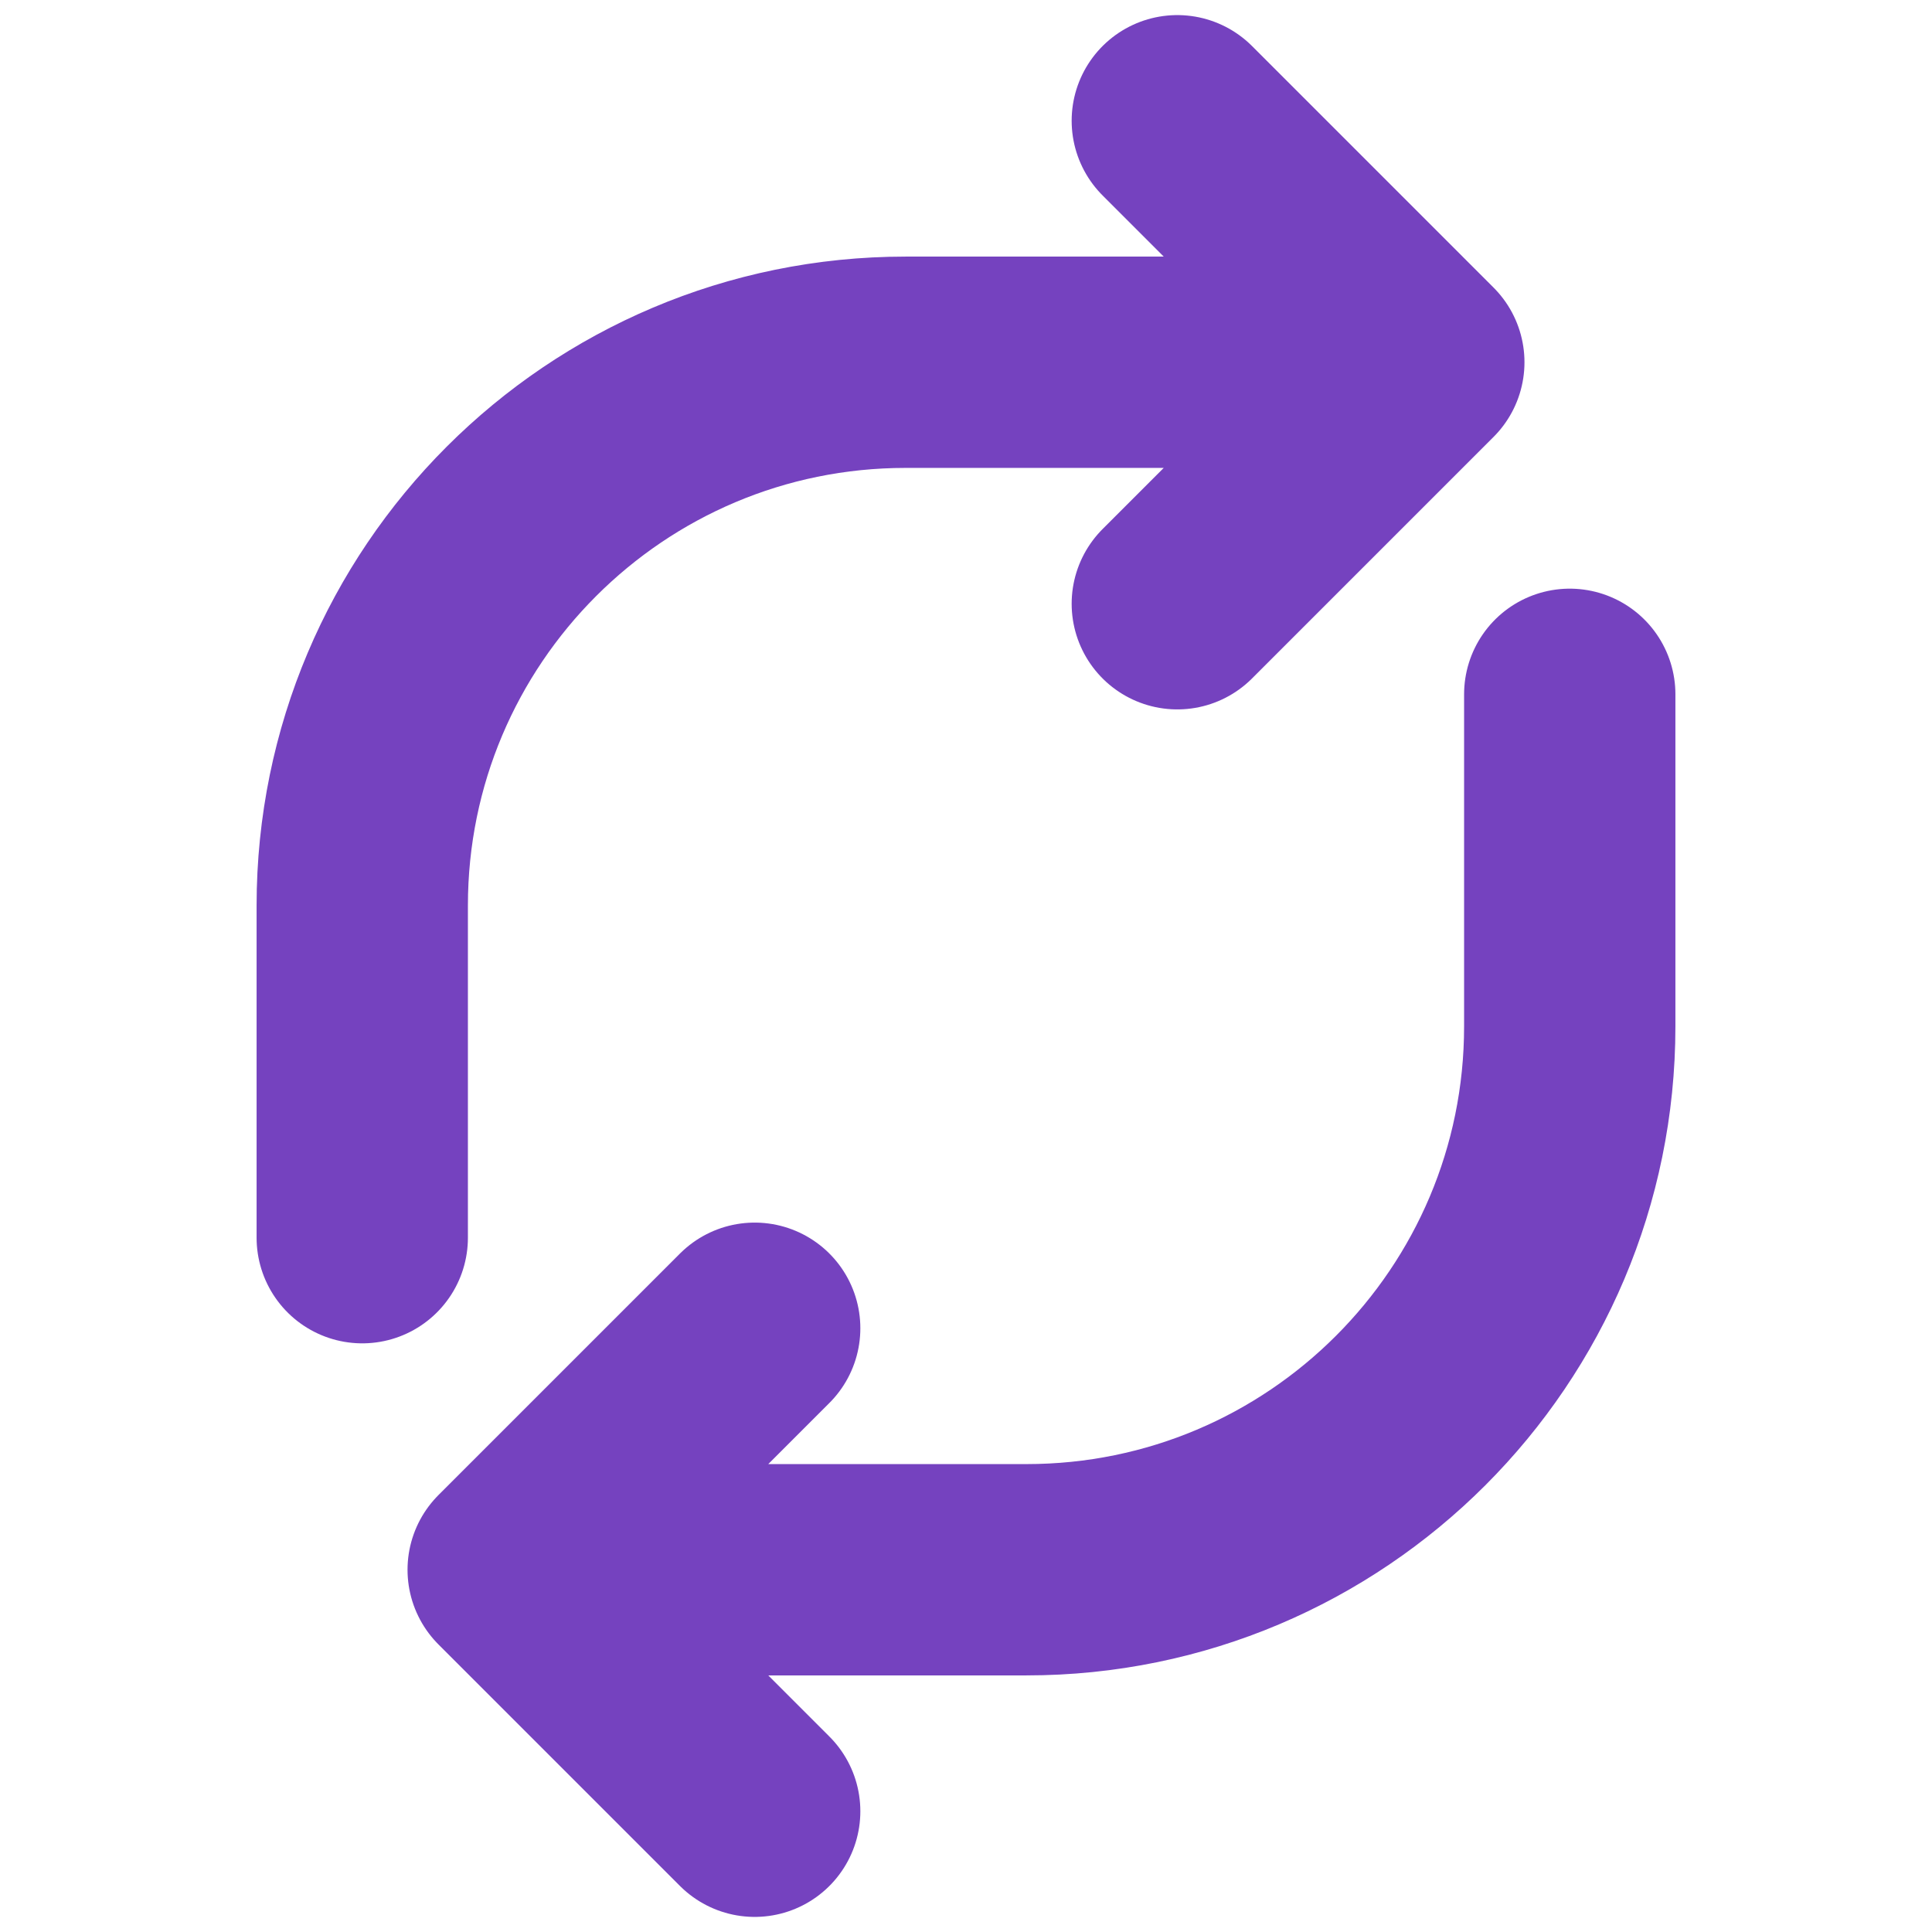
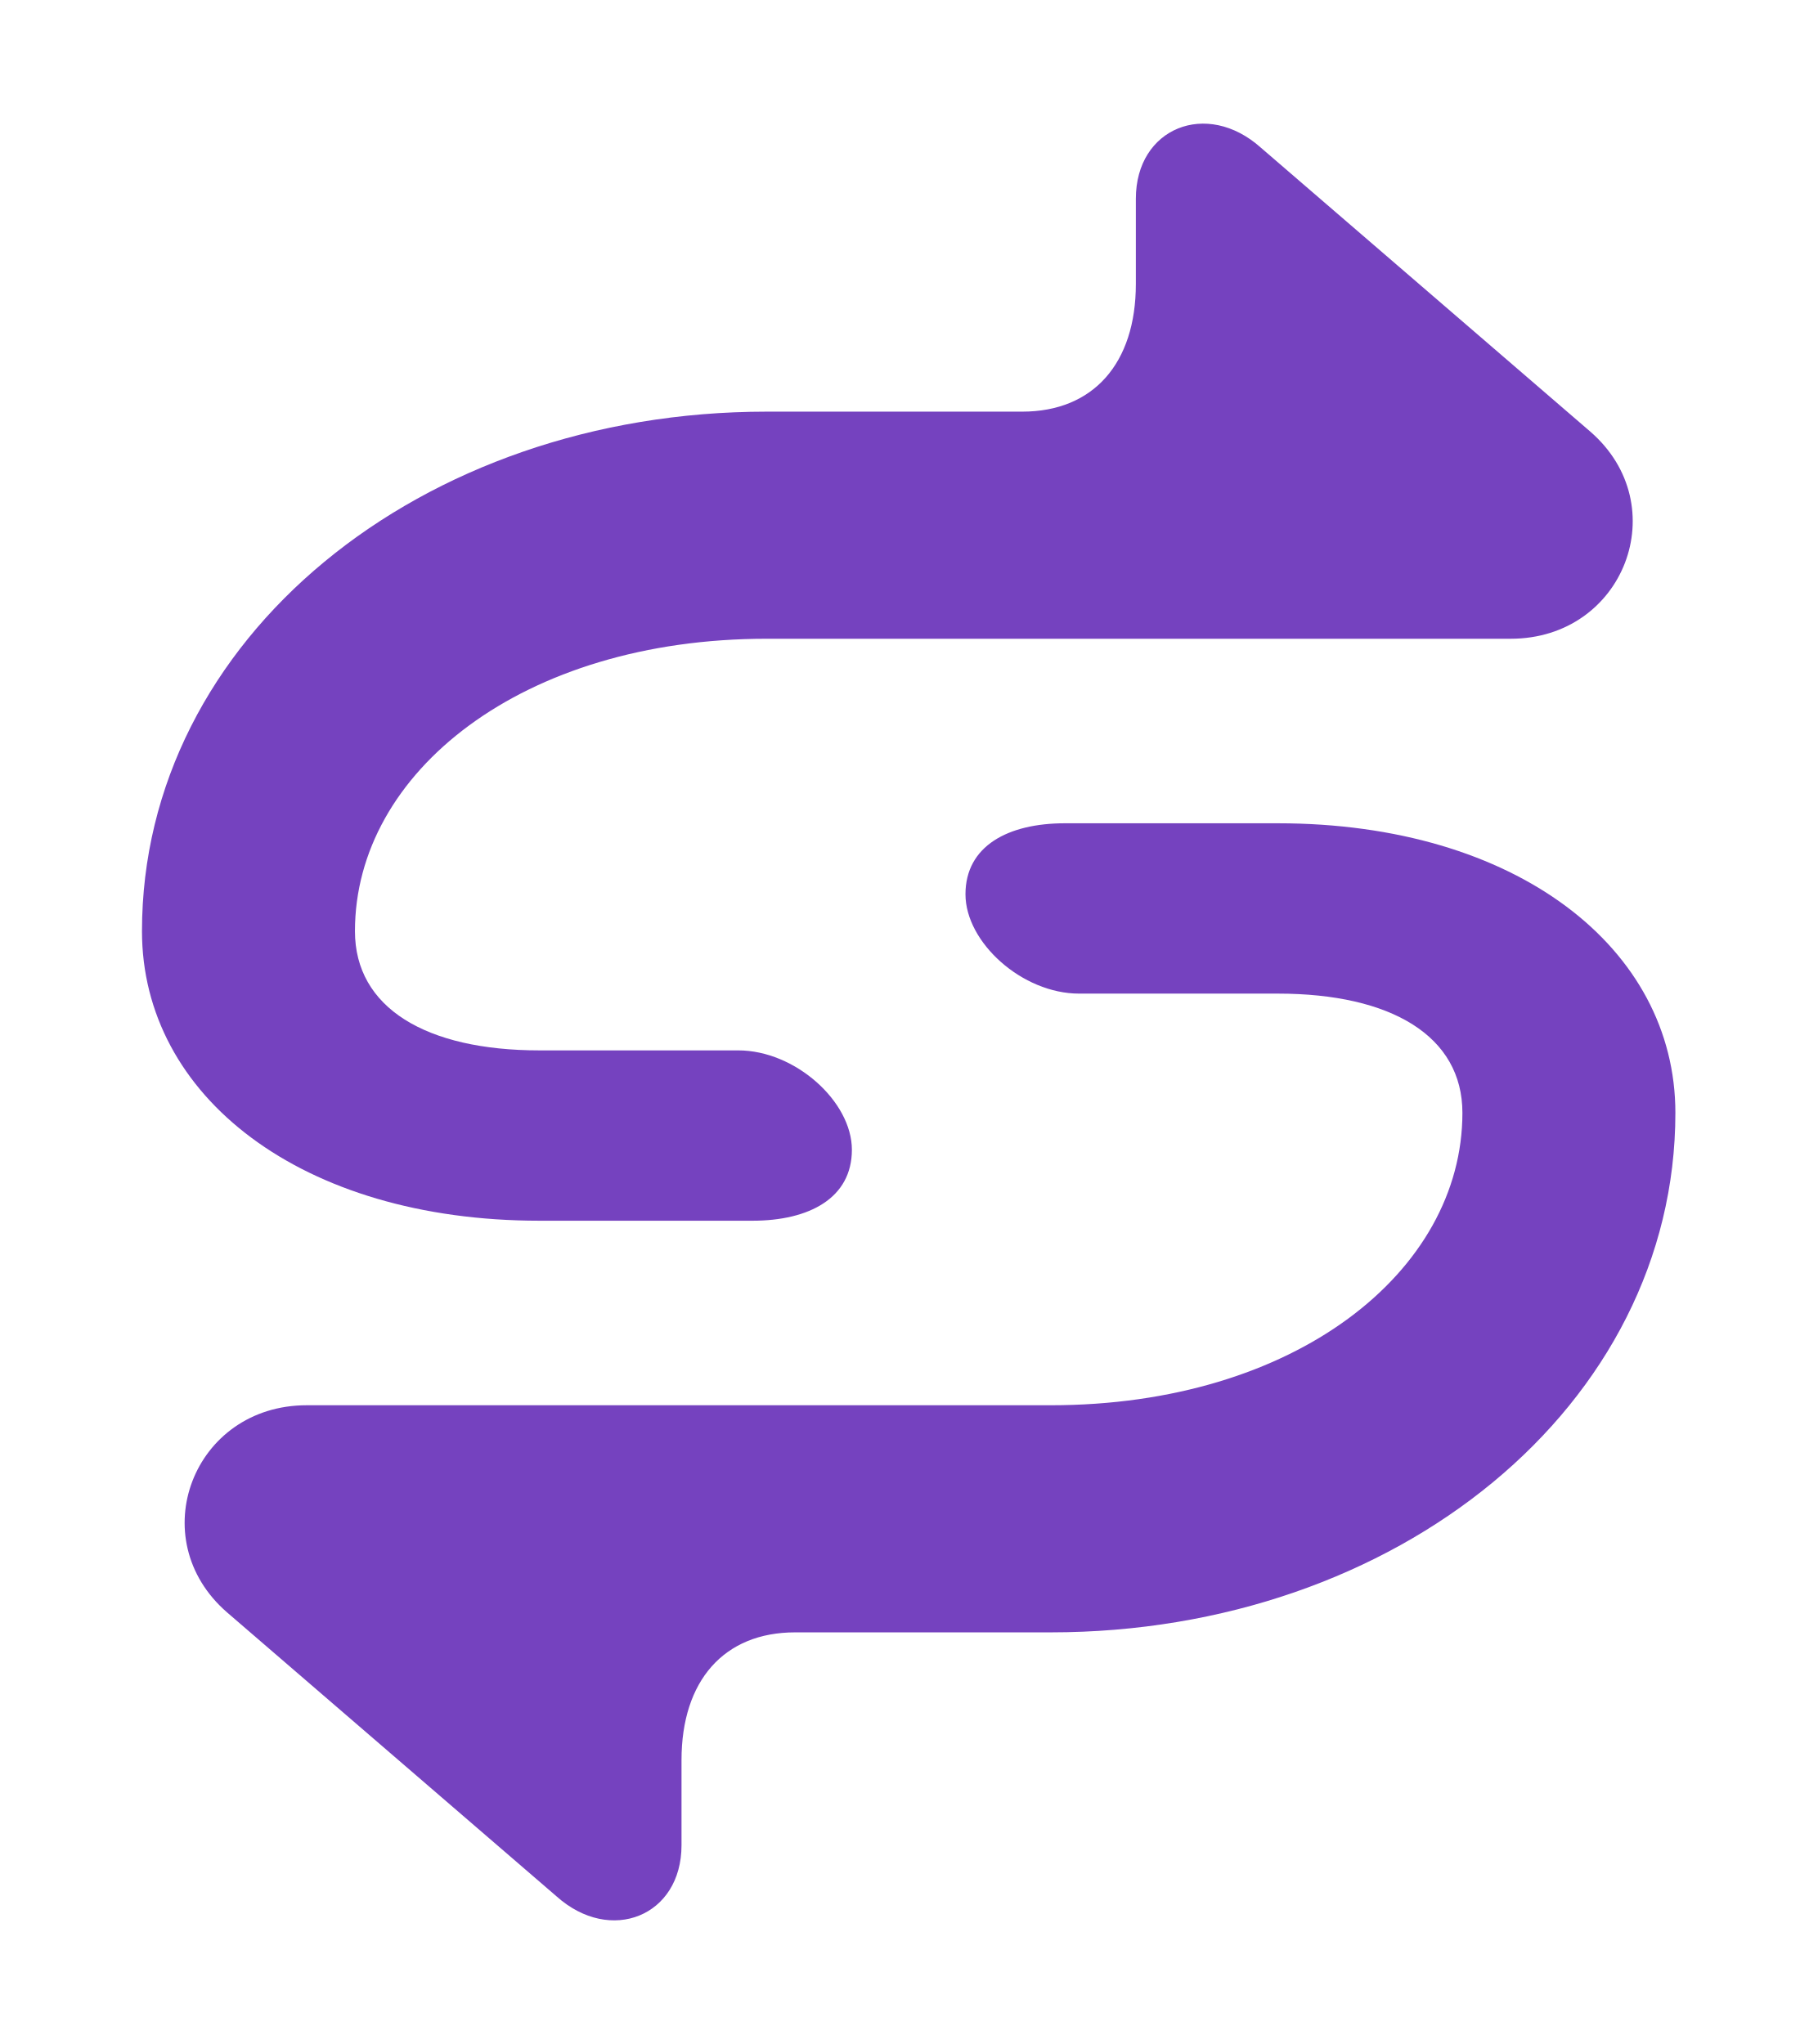
- <svg xmlns="http://www.w3.org/2000/svg" viewBox="0 0 64 64">
-   <path d="M12 41V30a18 18 0 0 1 18-18h17m-8-8 8 8-8 8M52 23v11a18 18 0 0 1-18 18H17m8 8-8-8 8-8" fill="none" stroke="#7542bf" stroke-width="7" stroke-linecap="round" stroke-linejoin="round" />
+ <svg xmlns="http://www.w3.org/2000/svg" viewBox="0 0 64 72">
+   <g fill="#7542bf">
+     <path d="M40 10V7c0-2.5 2.5-3.5 4.4-1.8L56 15.2c3 2.6 1.2 7.3-2.8 7.3H27c-8.6 0-14.5 4.7-14.5 10.3 0 2.7 2.5 4.2 6.5 4.2h7c2 0 4 1.8 4 3.5S28.5 43 26.5 43H19C10.6 43 5 38.6 5 32.8c0-10.3 9.8-18.3 22-18.3h9c2.5 0 4-1.7 4-4.5Z" />
+     <path d="M40 10V7c0-2.5 2.5-3.5 4.4-1.8L56 15.2c3 2.6 1.2 7.3-2.8 7.3H27c-8.6 0-14.5 4.7-14.5 10.3 0 2.7 2.5 4.2 6.5 4.2h7c2 0 4 1.8 4 3.5S28.5 43 26.5 43H19C10.6 43 5 38.6 5 32.8c0-10.3 9.8-18.3 22-18.3h9c2.5 0 4-1.7 4-4.5Z" transform="rotate(180 32 36)" />
+   </g>
</svg>
